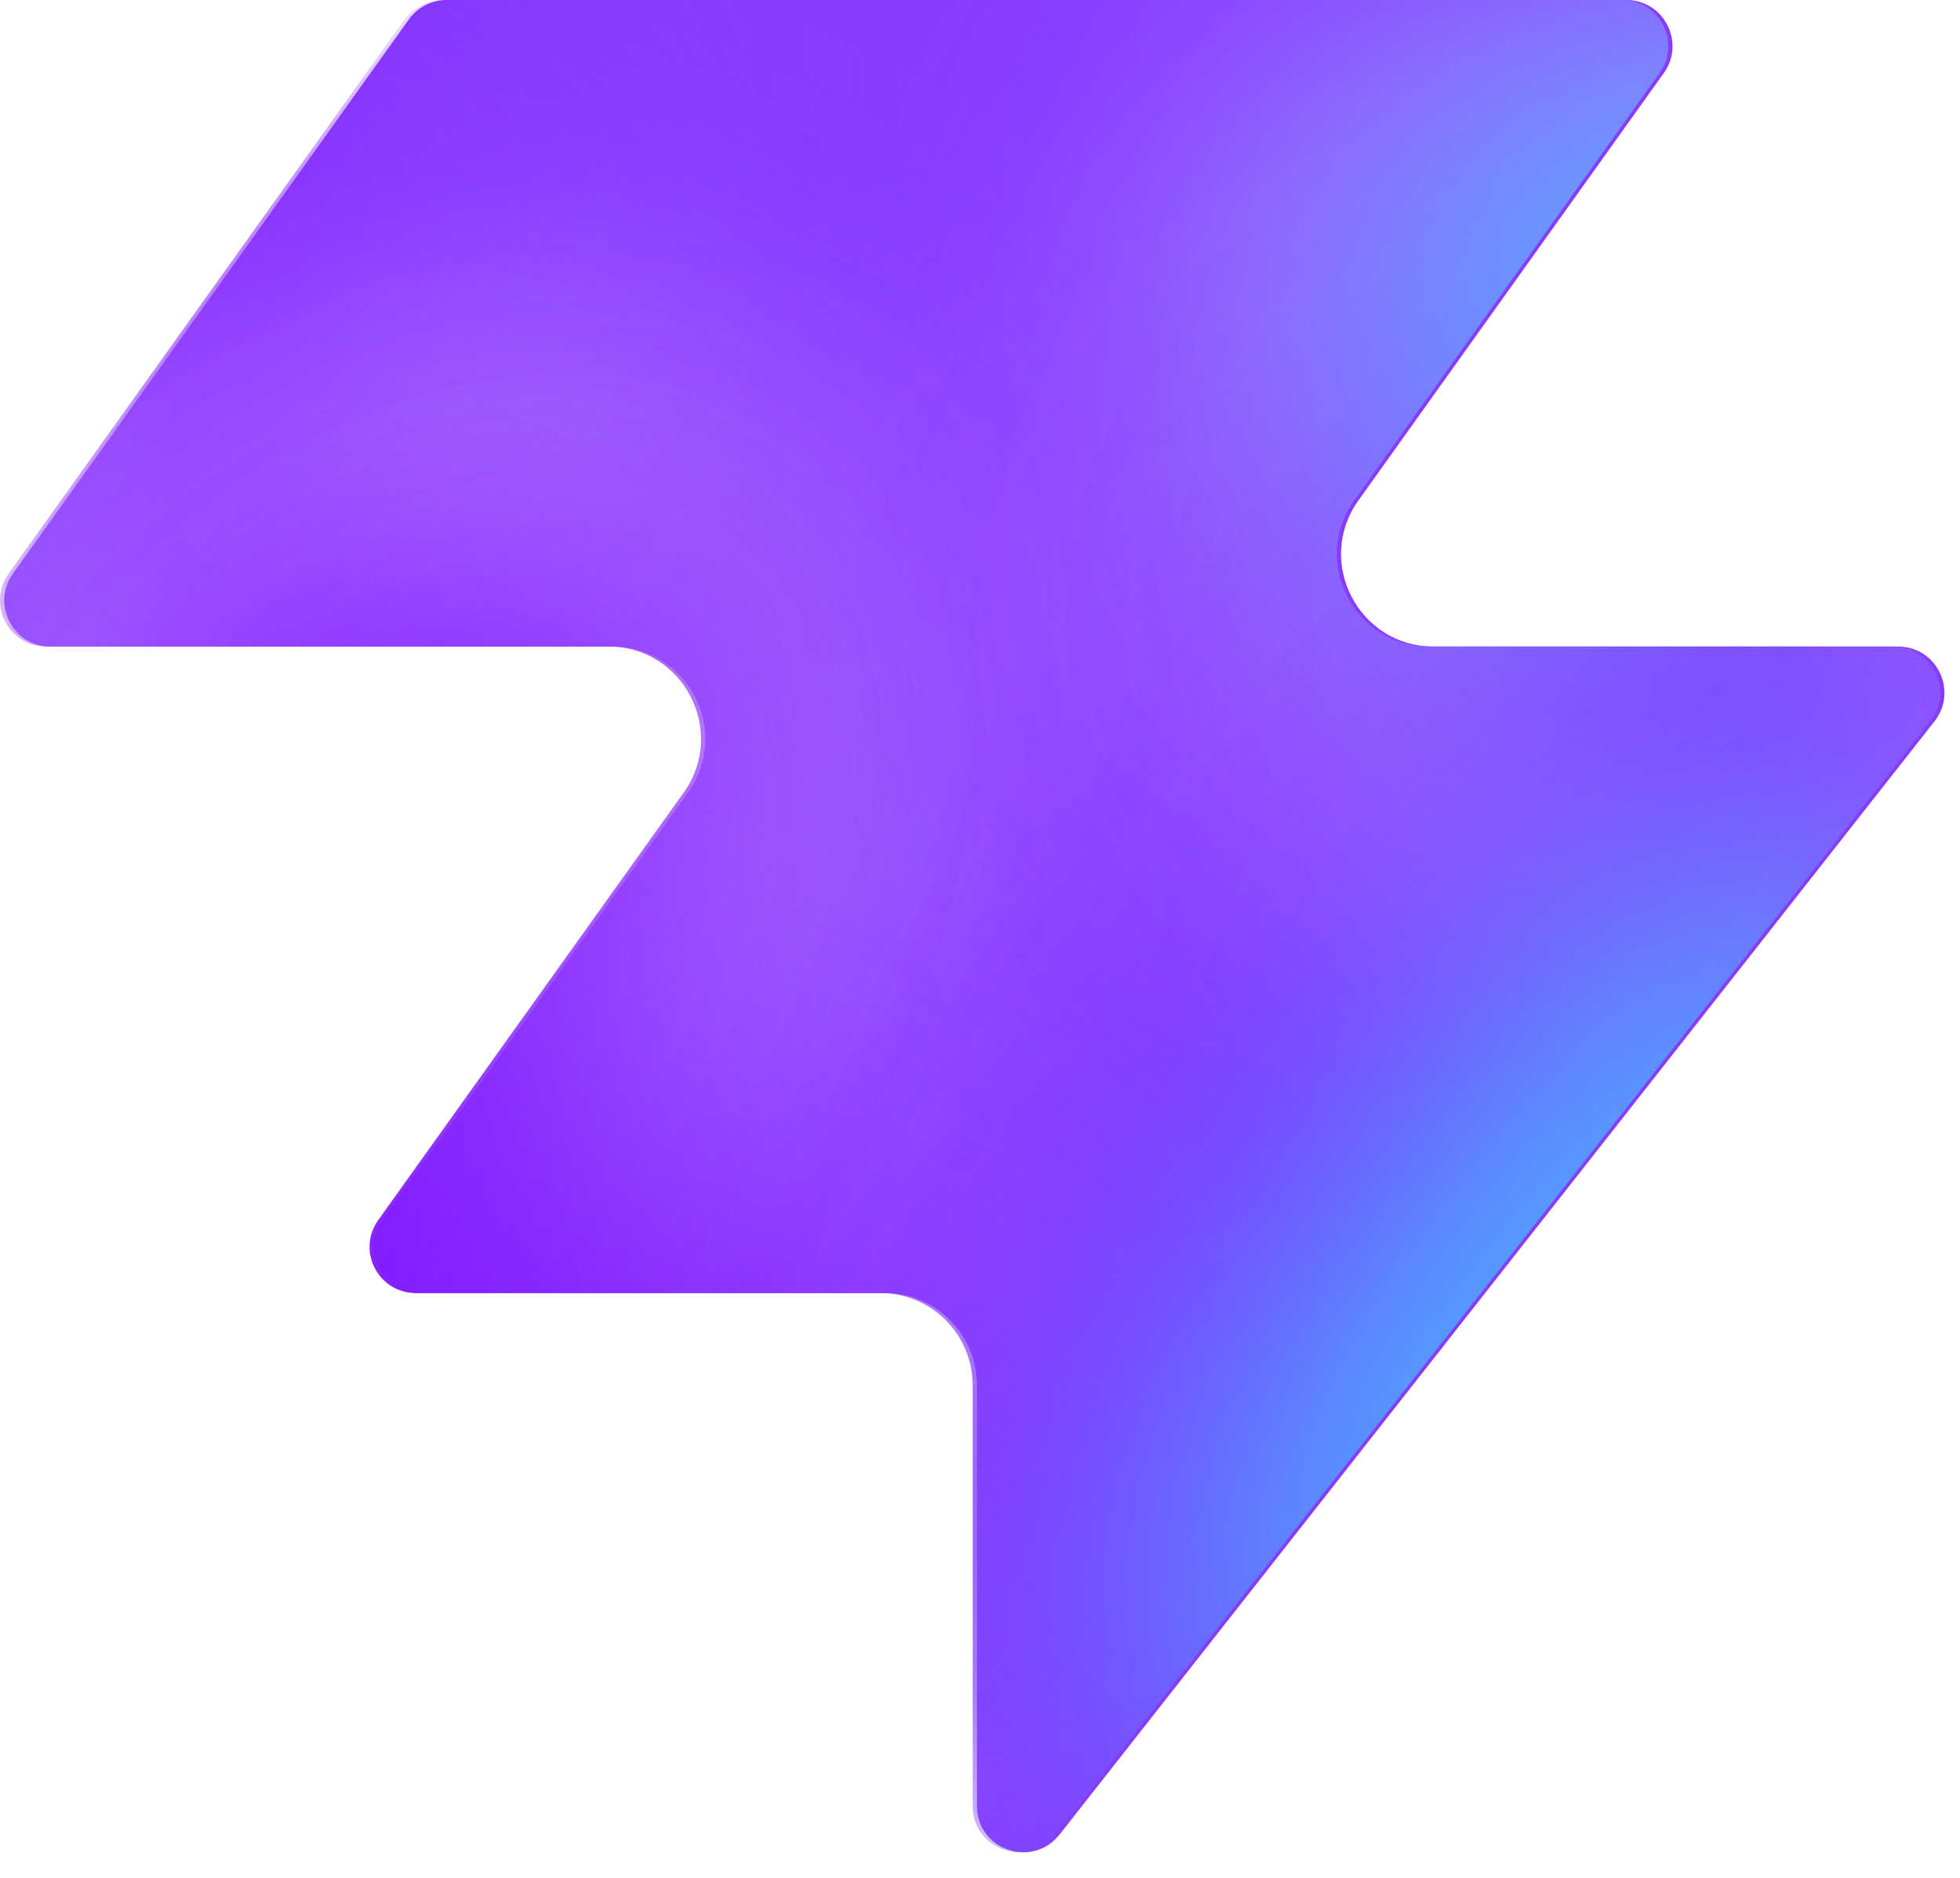
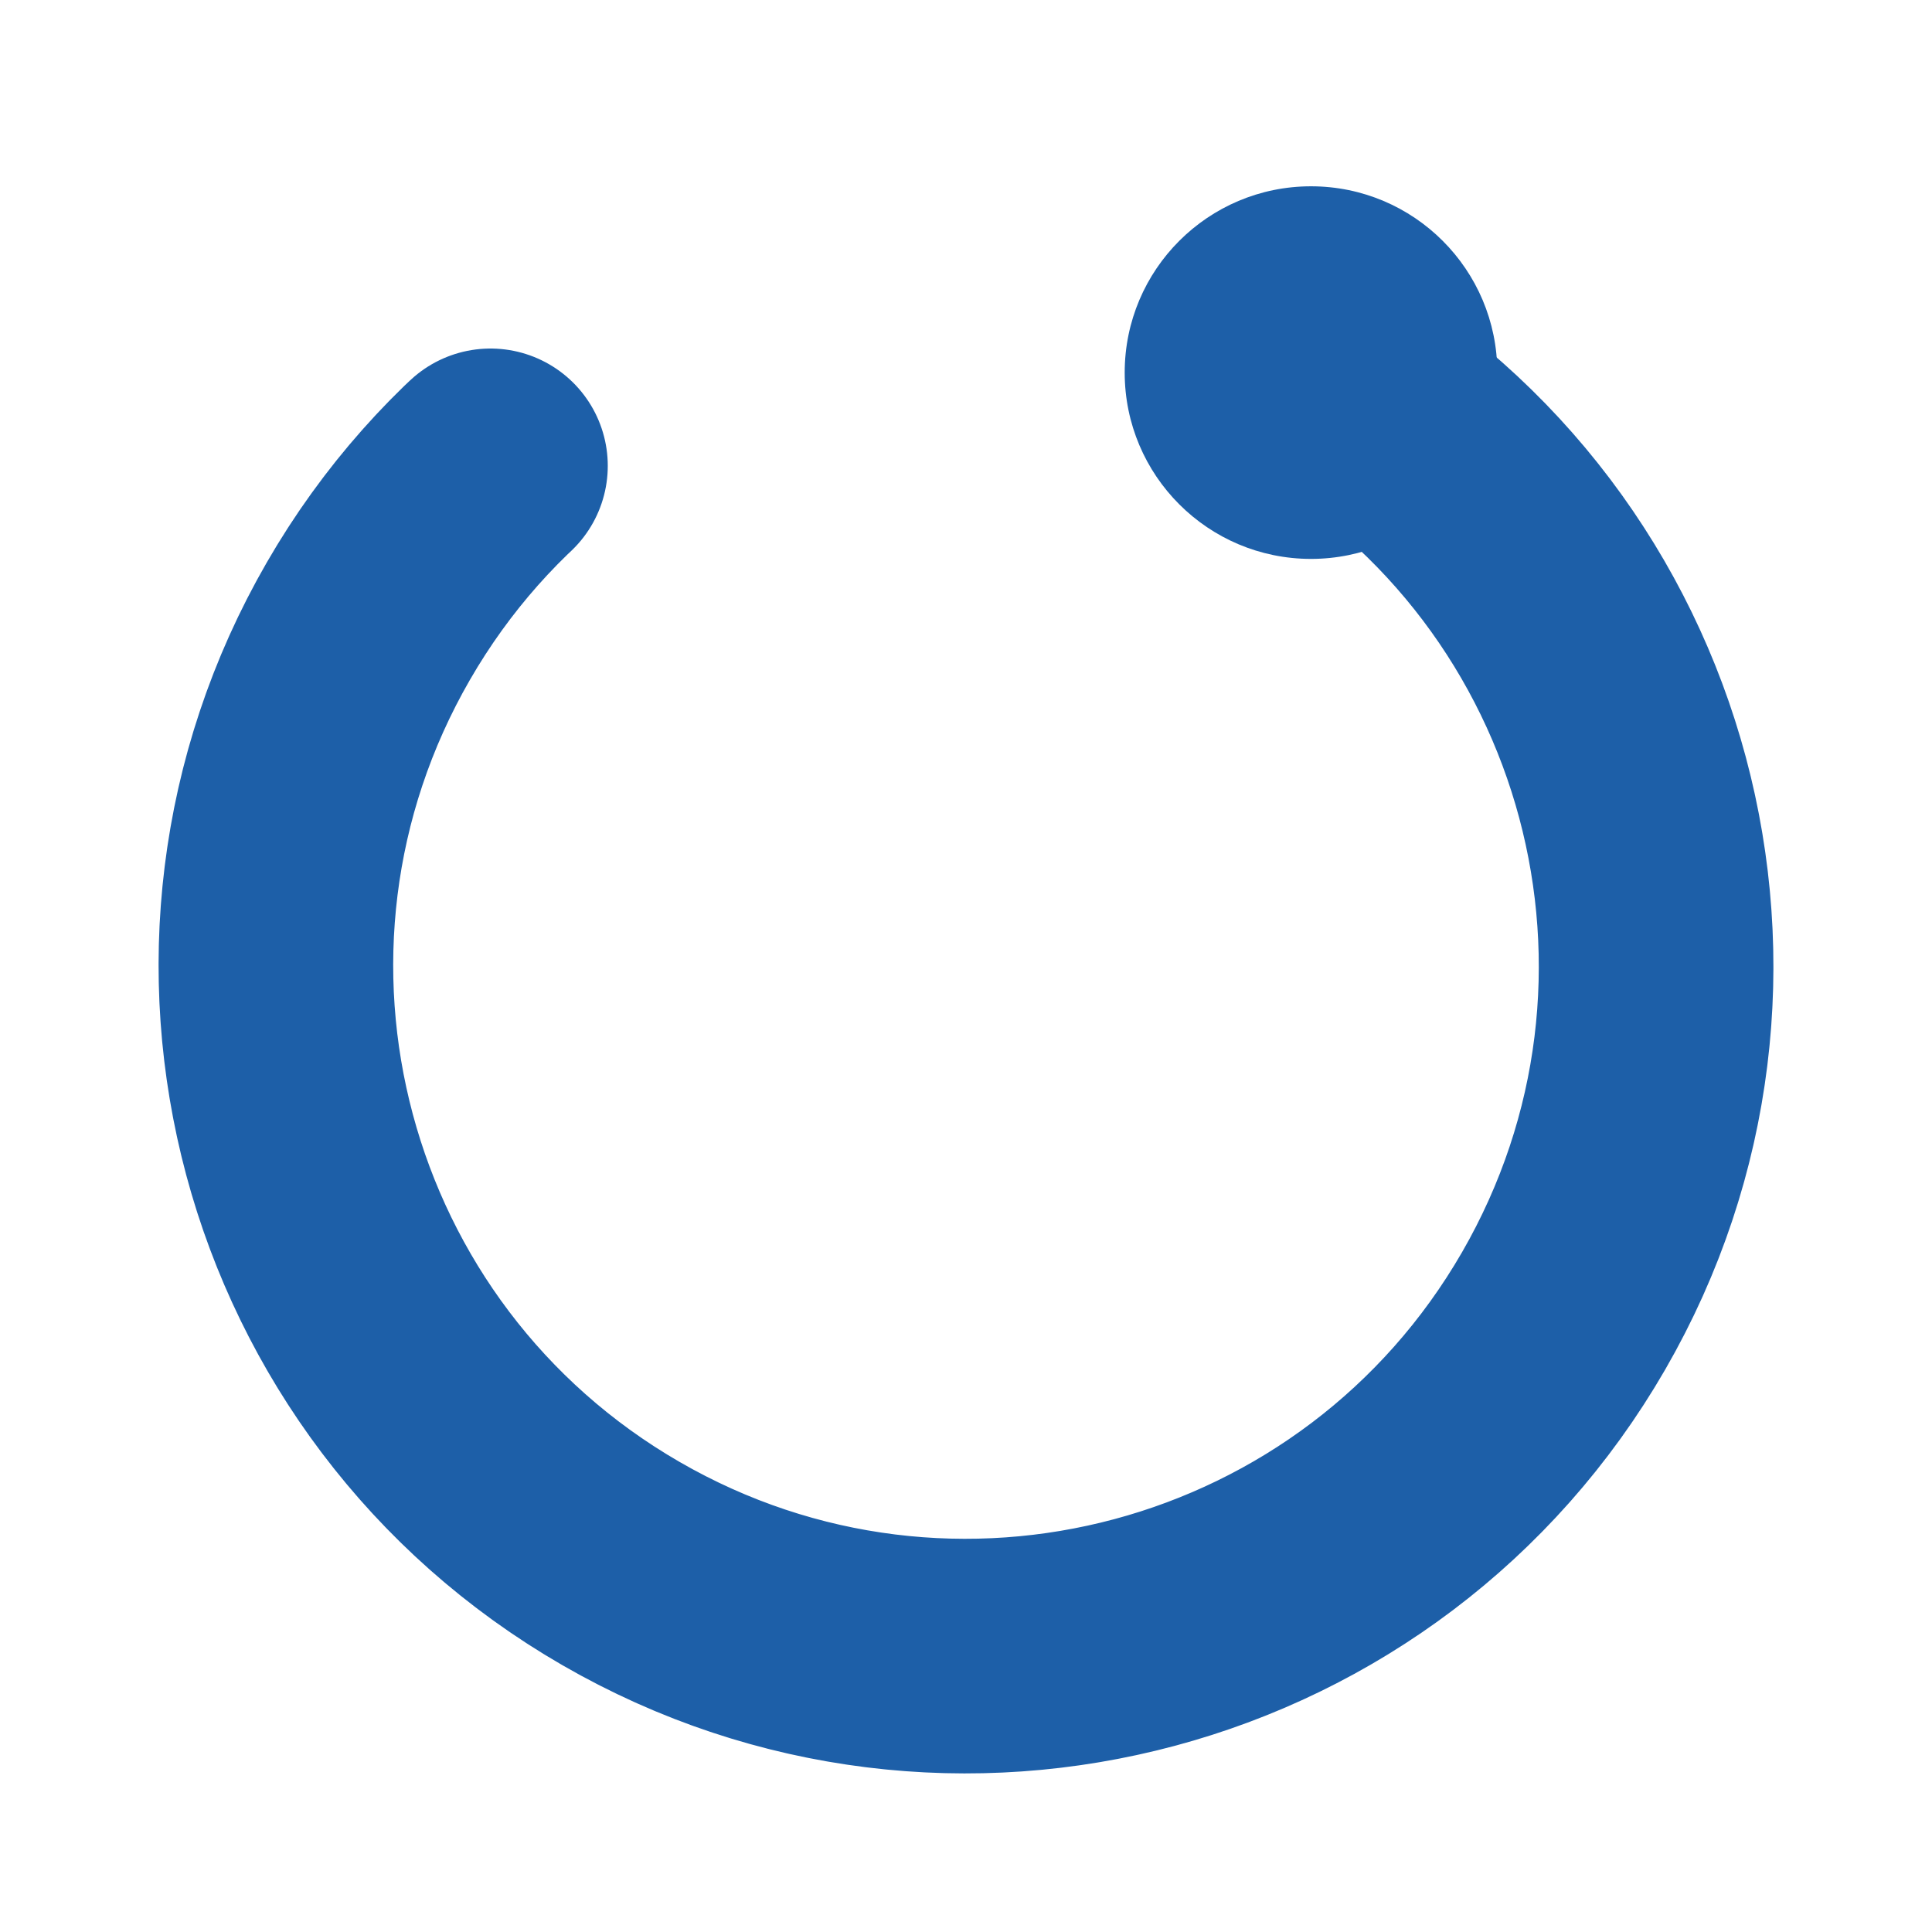
- <svg xmlns="http://www.w3.org/2000/svg" width="48" height="46" fill="none" viewBox="0 0 48 46">
-   <path fill="#863bff" d="M25.946 44.938c-.664.845-2.021.375-2.021-.698V33.937a2.26 2.26 0 0 0-2.262-2.262H10.287c-.92 0-1.456-1.04-.92-1.788l7.48-10.471c1.07-1.497 0-3.578-1.842-3.578H1.237c-.92 0-1.456-1.04-.92-1.788L10.013.474c.214-.297.556-.474.92-.474h28.894c.92 0 1.456 1.04.92 1.788l-7.48 10.471c-1.07 1.498 0 3.579 1.842 3.579h11.377c.943 0 1.473 1.088.89 1.83L25.947 44.94z" style="fill:#863bff;fill:color(display-p3 .525 .23 1);fill-opacity:1" />
-   <mask id="a" width="48" height="46" x="0" y="0" maskUnits="userSpaceOnUse" style="mask-type:alpha">
-     <path fill="#000" d="M25.842 44.938c-.664.844-2.021.375-2.021-.698V33.937a2.26 2.26 0 0 0-2.262-2.262H10.183c-.92 0-1.456-1.04-.92-1.788l7.48-10.471c1.07-1.498 0-3.579-1.842-3.579H1.133c-.92 0-1.456-1.04-.92-1.787L9.91.473c.214-.297.556-.474.92-.474h28.894c.92 0 1.456 1.04.92 1.788l-7.48 10.471c-1.07 1.498 0 3.578 1.842 3.578h11.377c.943 0 1.473 1.088.89 1.832L25.843 44.94z" style="fill:#000;fill-opacity:1" />
-   </mask>
-   <g mask="url(#a)">
-     <g filter="url(#b)">
-       <ellipse cx="5.508" cy="14.704" fill="#ede6ff" rx="5.508" ry="14.704" style="fill:#ede6ff;fill:color(display-p3 .927 .903 1);fill-opacity:1" transform="matrix(.00324 1 1 -.00324 -4.47 31.516)" />
-     </g>
-     <g filter="url(#c)">
-       <ellipse cx="10.399" cy="29.851" fill="#ede6ff" rx="10.399" ry="29.851" style="fill:#ede6ff;fill:color(display-p3 .927 .903 1);fill-opacity:1" transform="matrix(.00324 1 1 -.00324 -39.328 7.883)" />
-     </g>
-     <g filter="url(#d)">
-       <ellipse cx="5.508" cy="30.487" fill="#7e14ff" rx="5.508" ry="30.487" style="fill:#7e14ff;fill:color(display-p3 .492 .077 1);fill-opacity:1" transform="rotate(89.814 -25.913 -14.639)scale(1 -1)" />
-     </g>
-     <g filter="url(#e)">
-       <ellipse cx="5.508" cy="30.599" fill="#7e14ff" rx="5.508" ry="30.599" style="fill:#7e14ff;fill:color(display-p3 .492 .077 1);fill-opacity:1" transform="rotate(89.814 -32.644 -3.334)scale(1 -1)" />
-     </g>
-     <g filter="url(#f)">
-       <ellipse cx="5.508" cy="30.599" fill="#7e14ff" rx="5.508" ry="30.599" style="fill:#7e14ff;fill:color(display-p3 .492 .077 1);fill-opacity:1" transform="matrix(.00324 1 1 -.00324 -34.34 30.47)" />
-     </g>
-     <g filter="url(#g)">
-       <ellipse cx="14.072" cy="22.078" fill="#ede6ff" rx="14.072" ry="22.078" style="fill:#ede6ff;fill:color(display-p3 .927 .903 1);fill-opacity:1" transform="rotate(93.35 24.506 48.493)scale(-1 1)" />
-     </g>
-     <g filter="url(#h)">
-       <ellipse cx="3.47" cy="21.501" fill="#7e14ff" rx="3.47" ry="21.501" style="fill:#7e14ff;fill:color(display-p3 .492 .077 1);fill-opacity:1" transform="rotate(89.009 28.708 47.59)scale(-1 1)" />
-     </g>
-     <g filter="url(#i)">
-       <ellipse cx="3.47" cy="21.501" fill="#7e14ff" rx="3.47" ry="21.501" style="fill:#7e14ff;fill:color(display-p3 .492 .077 1);fill-opacity:1" transform="rotate(89.009 28.708 47.59)scale(-1 1)" />
-     </g>
-     <g filter="url(#j)">
-       <ellipse cx=".387" cy="8.972" fill="#7e14ff" rx="4.407" ry="29.108" style="fill:#7e14ff;fill:color(display-p3 .492 .077 1);fill-opacity:1" transform="rotate(39.51 .387 8.972)" />
-     </g>
-     <g filter="url(#k)">
-       <ellipse cx="47.523" cy="-6.092" fill="#7e14ff" rx="4.407" ry="29.108" style="fill:#7e14ff;fill:color(display-p3 .492 .077 1);fill-opacity:1" transform="rotate(37.892 47.523 -6.092)" />
-     </g>
-     <g filter="url(#l)">
-       <ellipse cx="41.412" cy="6.333" fill="#47bfff" rx="5.971" ry="9.665" style="fill:#47bfff;fill:color(display-p3 .28 .748 1);fill-opacity:1" transform="rotate(37.892 41.412 6.333)" />
-     </g>
-     <g filter="url(#m)">
-       <ellipse cx="-1.879" cy="38.332" fill="#7e14ff" rx="4.407" ry="29.108" style="fill:#7e14ff;fill:color(display-p3 .492 .077 1);fill-opacity:1" transform="rotate(37.892 -1.88 38.332)" />
-     </g>
-     <g filter="url(#n)">
-       <ellipse cx="-1.879" cy="38.332" fill="#7e14ff" rx="4.407" ry="29.108" style="fill:#7e14ff;fill:color(display-p3 .492 .077 1);fill-opacity:1" transform="rotate(37.892 -1.88 38.332)" />
-     </g>
-     <g filter="url(#o)">
-       <ellipse cx="35.651" cy="29.907" fill="#7e14ff" rx="4.407" ry="29.108" style="fill:#7e14ff;fill:color(display-p3 .492 .077 1);fill-opacity:1" transform="rotate(37.892 35.651 29.907)" />
-     </g>
-     <g filter="url(#p)">
-       <ellipse cx="38.418" cy="32.4" fill="#47bfff" rx="5.971" ry="15.297" style="fill:#47bfff;fill:color(display-p3 .28 .748 1);fill-opacity:1" transform="rotate(37.892 38.418 32.4)" />
-     </g>
-   </g>
-   <defs>
-     <filter id="b" width="60.045" height="41.654" x="-19.77" y="16.149" color-interpolation-filters="sRGB" filterUnits="userSpaceOnUse">
-       <feFlood flood-opacity="0" result="BackgroundImageFix" />
-       <feBlend in="SourceGraphic" in2="BackgroundImageFix" result="shape" />
-       <feGaussianBlur result="effect1_foregroundBlur_2002_17158" stdDeviation="7.659" />
-     </filter>
-     <filter id="c" width="90.34" height="51.437" x="-54.613" y="-7.533" color-interpolation-filters="sRGB" filterUnits="userSpaceOnUse">
-       <feFlood flood-opacity="0" result="BackgroundImageFix" />
-       <feBlend in="SourceGraphic" in2="BackgroundImageFix" result="shape" />
-       <feGaussianBlur result="effect1_foregroundBlur_2002_17158" stdDeviation="7.659" />
-     </filter>
-     <filter id="d" width="79.355" height="29.4" x="-49.64" y="2.03" color-interpolation-filters="sRGB" filterUnits="userSpaceOnUse">
-       <feFlood flood-opacity="0" result="BackgroundImageFix" />
-       <feBlend in="SourceGraphic" in2="BackgroundImageFix" result="shape" />
-       <feGaussianBlur result="effect1_foregroundBlur_2002_17158" stdDeviation="4.596" />
-     </filter>
-     <filter id="e" width="79.579" height="29.4" x="-45.045" y="20.029" color-interpolation-filters="sRGB" filterUnits="userSpaceOnUse">
-       <feFlood flood-opacity="0" result="BackgroundImageFix" />
-       <feBlend in="SourceGraphic" in2="BackgroundImageFix" result="shape" />
-       <feGaussianBlur result="effect1_foregroundBlur_2002_17158" stdDeviation="4.596" />
-     </filter>
-     <filter id="f" width="79.579" height="29.4" x="-43.513" y="21.178" color-interpolation-filters="sRGB" filterUnits="userSpaceOnUse">
-       <feFlood flood-opacity="0" result="BackgroundImageFix" />
-       <feBlend in="SourceGraphic" in2="BackgroundImageFix" result="shape" />
-       <feGaussianBlur result="effect1_foregroundBlur_2002_17158" stdDeviation="4.596" />
-     </filter>
-     <filter id="g" width="74.749" height="58.852" x="15.756" y="-17.901" color-interpolation-filters="sRGB" filterUnits="userSpaceOnUse">
-       <feFlood flood-opacity="0" result="BackgroundImageFix" />
-       <feBlend in="SourceGraphic" in2="BackgroundImageFix" result="shape" />
-       <feGaussianBlur result="effect1_foregroundBlur_2002_17158" stdDeviation="7.659" />
-     </filter>
-     <filter id="h" width="61.377" height="25.362" x="23.548" y="2.284" color-interpolation-filters="sRGB" filterUnits="userSpaceOnUse">
-       <feFlood flood-opacity="0" result="BackgroundImageFix" />
-       <feBlend in="SourceGraphic" in2="BackgroundImageFix" result="shape" />
-       <feGaussianBlur result="effect1_foregroundBlur_2002_17158" stdDeviation="4.596" />
-     </filter>
-     <filter id="i" width="61.377" height="25.362" x="23.548" y="2.284" color-interpolation-filters="sRGB" filterUnits="userSpaceOnUse">
-       <feFlood flood-opacity="0" result="BackgroundImageFix" />
-       <feBlend in="SourceGraphic" in2="BackgroundImageFix" result="shape" />
-       <feGaussianBlur result="effect1_foregroundBlur_2002_17158" stdDeviation="4.596" />
-     </filter>
-     <filter id="j" width="56.045" height="63.649" x="-27.636" y="-22.853" color-interpolation-filters="sRGB" filterUnits="userSpaceOnUse">
-       <feFlood flood-opacity="0" result="BackgroundImageFix" />
-       <feBlend in="SourceGraphic" in2="BackgroundImageFix" result="shape" />
-       <feGaussianBlur result="effect1_foregroundBlur_2002_17158" stdDeviation="4.596" />
-     </filter>
-     <filter id="k" width="54.814" height="64.646" x="20.116" y="-38.415" color-interpolation-filters="sRGB" filterUnits="userSpaceOnUse">
-       <feFlood flood-opacity="0" result="BackgroundImageFix" />
-       <feBlend in="SourceGraphic" in2="BackgroundImageFix" result="shape" />
-       <feGaussianBlur result="effect1_foregroundBlur_2002_17158" stdDeviation="4.596" />
-     </filter>
-     <filter id="l" width="33.541" height="35.313" x="24.641" y="-11.323" color-interpolation-filters="sRGB" filterUnits="userSpaceOnUse">
-       <feFlood flood-opacity="0" result="BackgroundImageFix" />
-       <feBlend in="SourceGraphic" in2="BackgroundImageFix" result="shape" />
-       <feGaussianBlur result="effect1_foregroundBlur_2002_17158" stdDeviation="4.596" />
-     </filter>
-     <filter id="m" width="54.814" height="64.646" x="-29.286" y="6.009" color-interpolation-filters="sRGB" filterUnits="userSpaceOnUse">
-       <feFlood flood-opacity="0" result="BackgroundImageFix" />
-       <feBlend in="SourceGraphic" in2="BackgroundImageFix" result="shape" />
-       <feGaussianBlur result="effect1_foregroundBlur_2002_17158" stdDeviation="4.596" />
-     </filter>
-     <filter id="n" width="54.814" height="64.646" x="-29.286" y="6.009" color-interpolation-filters="sRGB" filterUnits="userSpaceOnUse">
-       <feFlood flood-opacity="0" result="BackgroundImageFix" />
-       <feBlend in="SourceGraphic" in2="BackgroundImageFix" result="shape" />
-       <feGaussianBlur result="effect1_foregroundBlur_2002_17158" stdDeviation="4.596" />
-     </filter>
-     <filter id="o" width="54.814" height="64.646" x="8.244" y="-2.416" color-interpolation-filters="sRGB" filterUnits="userSpaceOnUse">
-       <feFlood flood-opacity="0" result="BackgroundImageFix" />
-       <feBlend in="SourceGraphic" in2="BackgroundImageFix" result="shape" />
-       <feGaussianBlur result="effect1_foregroundBlur_2002_17158" stdDeviation="4.596" />
-     </filter>
-     <filter id="p" width="39.409" height="43.623" x="18.713" y="10.588" color-interpolation-filters="sRGB" filterUnits="userSpaceOnUse">
-       <feFlood flood-opacity="0" result="BackgroundImageFix" />
-       <feBlend in="SourceGraphic" in2="BackgroundImageFix" result="shape" />
-       <feGaussianBlur result="effect1_foregroundBlur_2002_17158" stdDeviation="4.596" />
-     </filter>
-   </defs>
+ <svg xmlns="http://www.w3.org/2000/svg" viewBox="0 0 28 28">
+   <circle cx="14" cy="14" r="10" fill="none" stroke="#1D5FA8" stroke-width="3.4" stroke-linecap="round" stroke-dasharray="50 13" transform="rotate(-60 14 14)" />
+   <circle cx="19" cy="5.4" r="2.7" fill="#1D5FA8" />
</svg>
